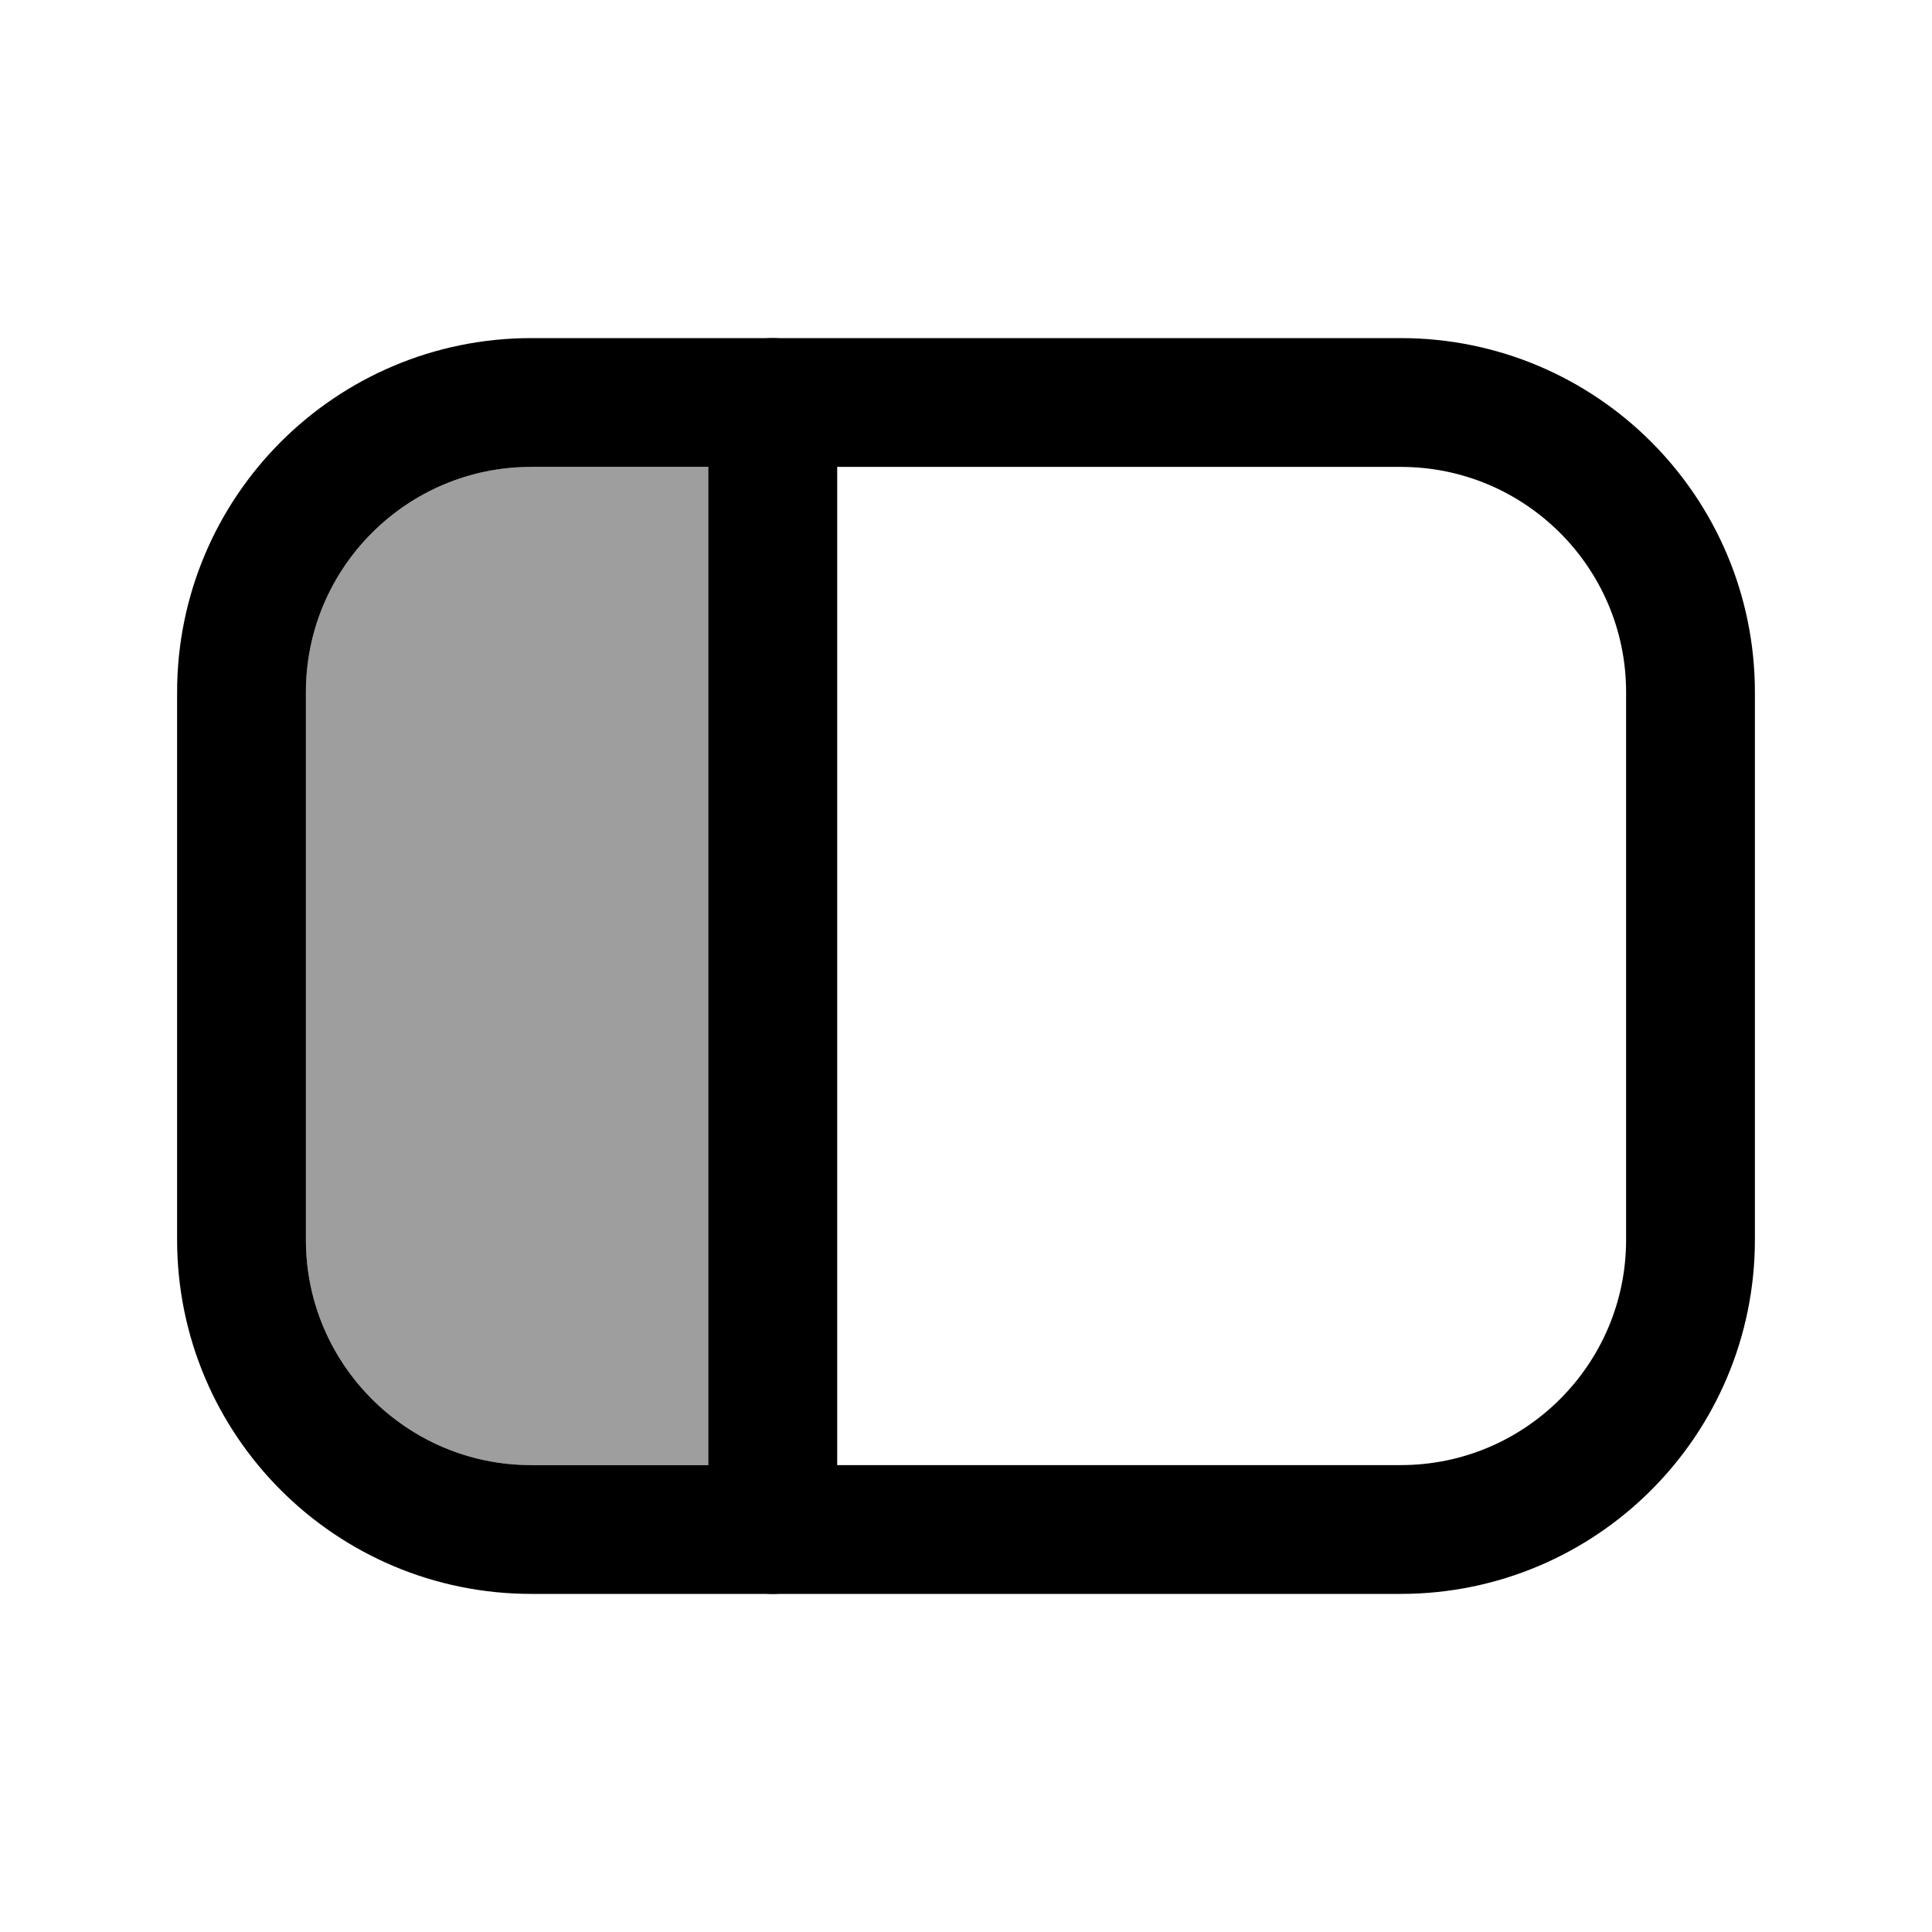
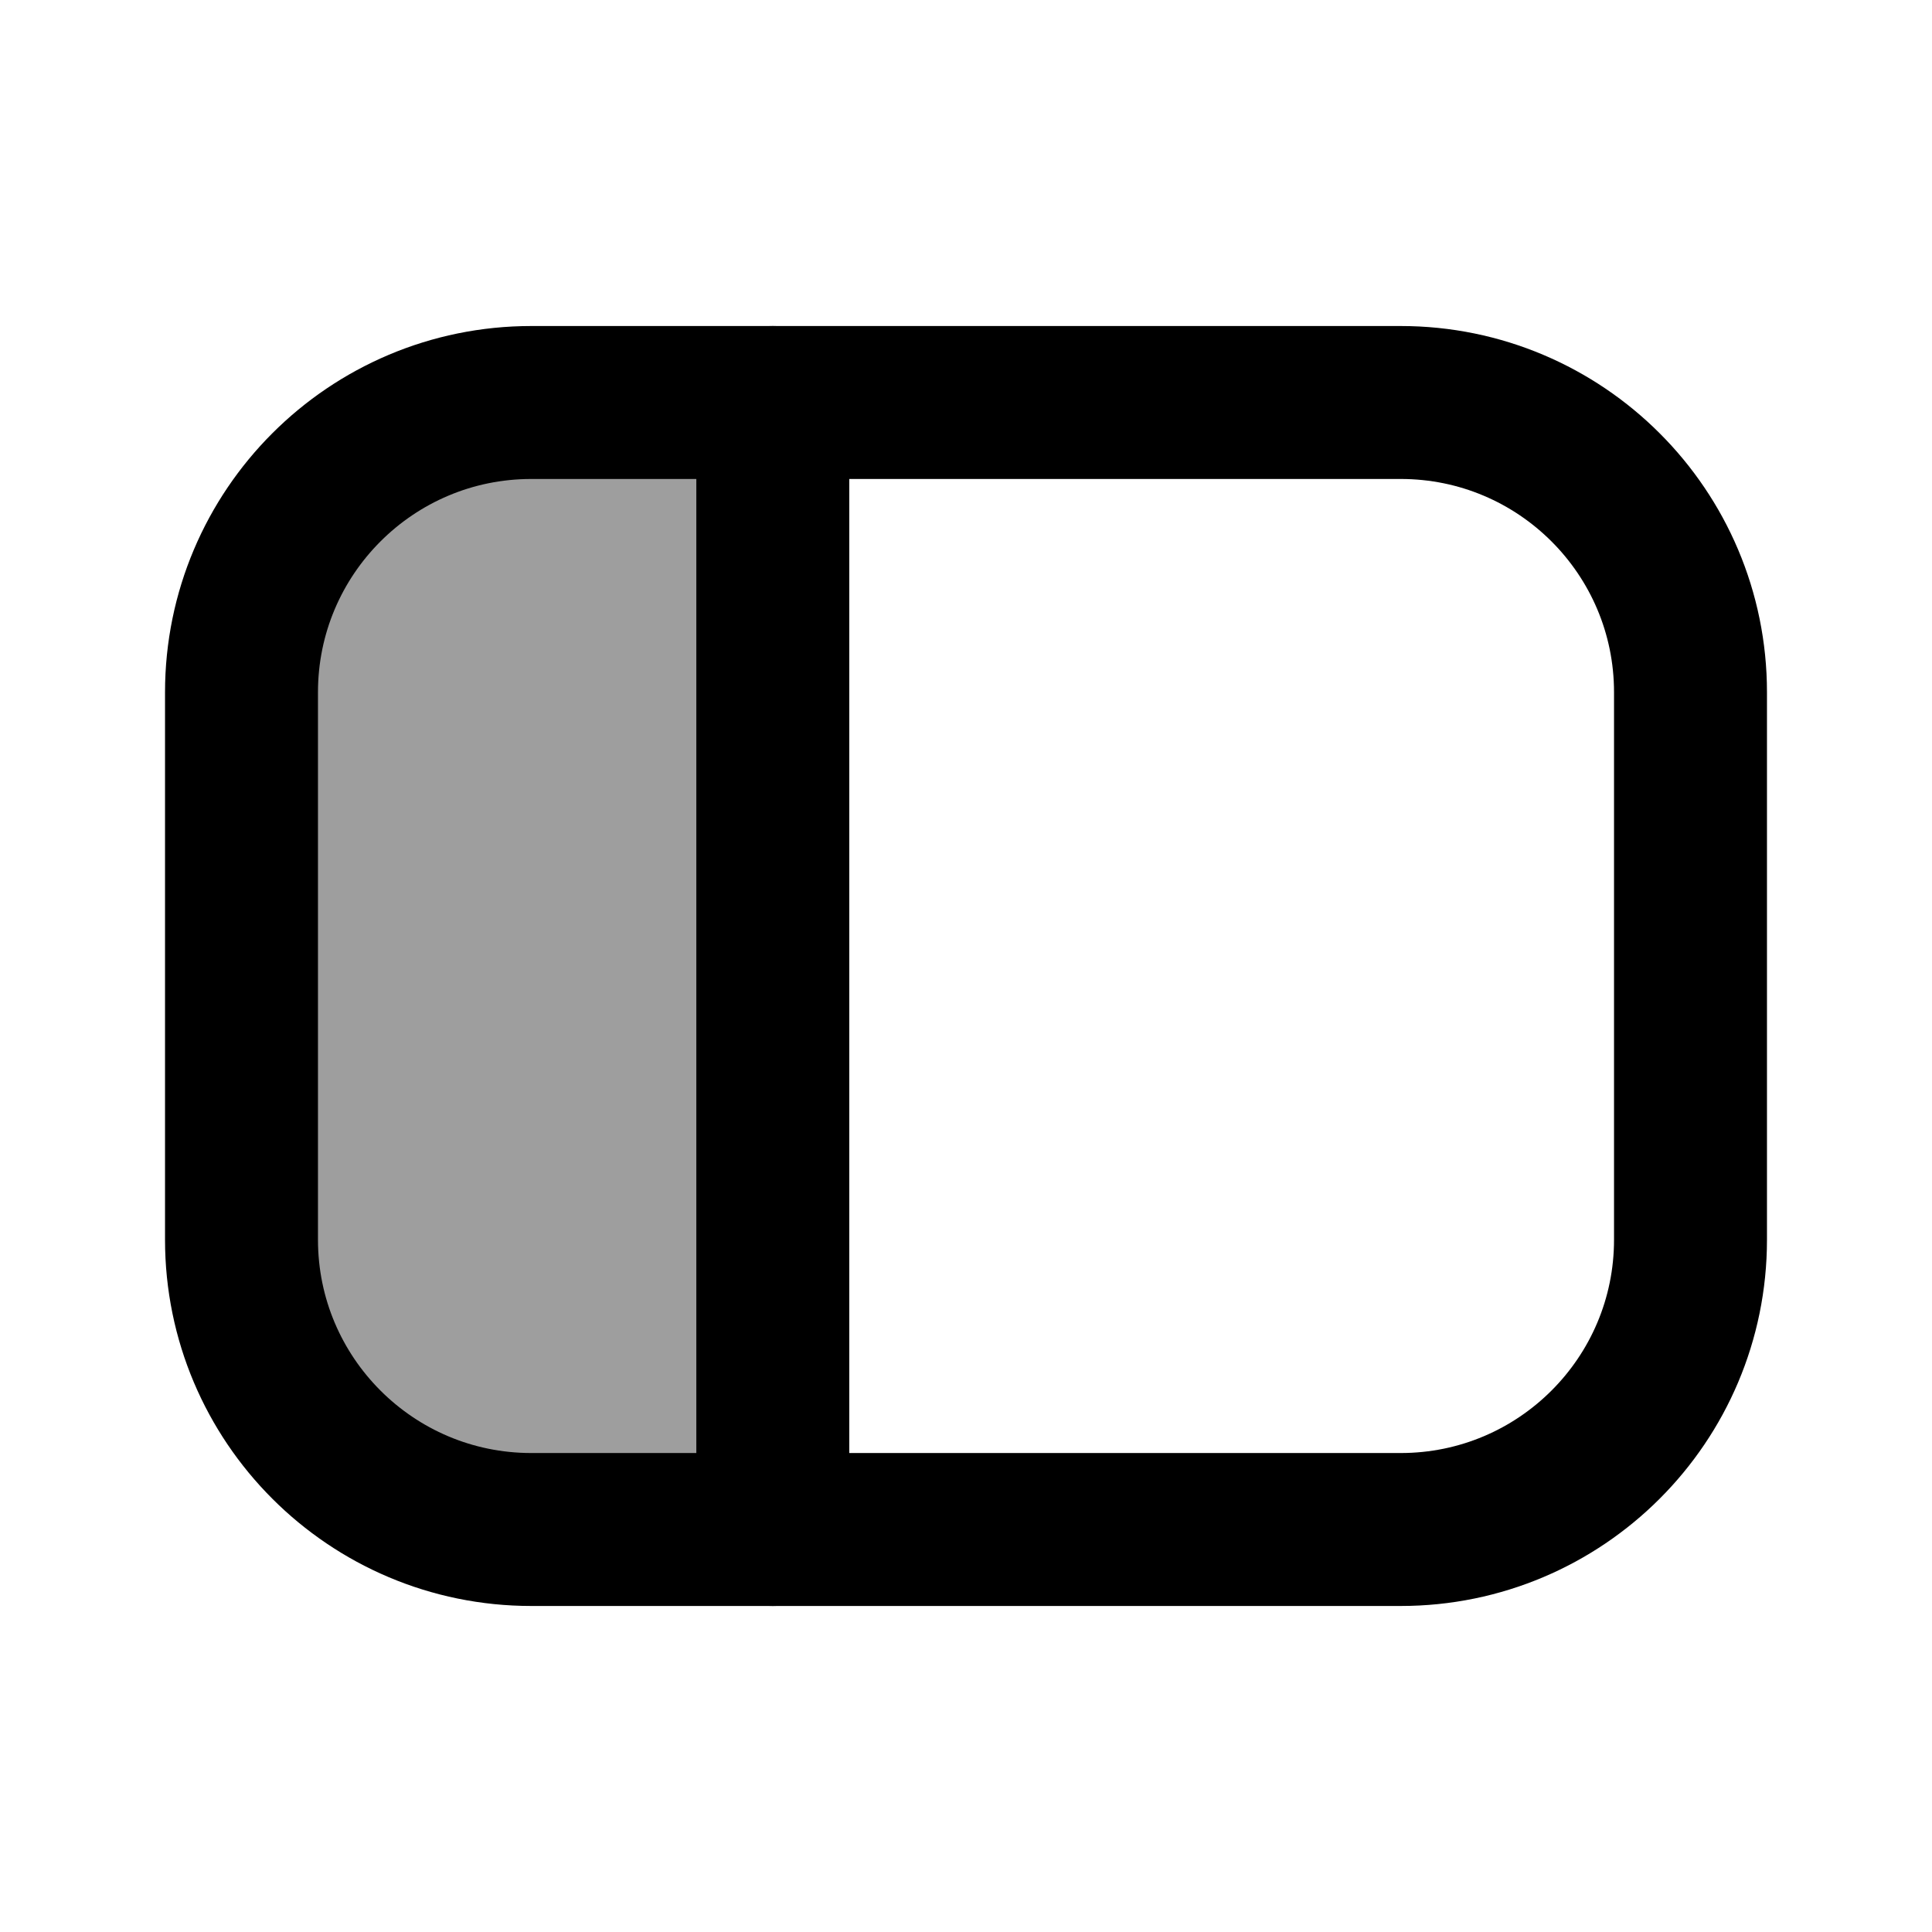
- <svg xmlns="http://www.w3.org/2000/svg" viewBox="0 0 24 24" width="24" height="24" fill="none" stroke="currentColor" stroke-width="1.6" stroke-linecap="round" stroke-linejoin="round">
+ <svg xmlns="http://www.w3.org/2000/svg" viewBox="0 0 24 24" width="24" height="24" fill="none" stroke="currentColor" stroke-width="1.9" stroke-linecap="round" stroke-linejoin="round">
  <rect x="3" y="5" width="18" height="14" rx="3.6" />
  <path d="M9.6 5v14" />
  <path d="M6.6 5.8h3v12.4h-3a2.8 2.8 0 0 1-2.8-2.8V8.6a2.8 2.8 0 0 1 2.8-2.8Z" fill="currentColor" stroke="none" fill-opacity=".38" />
</svg>
